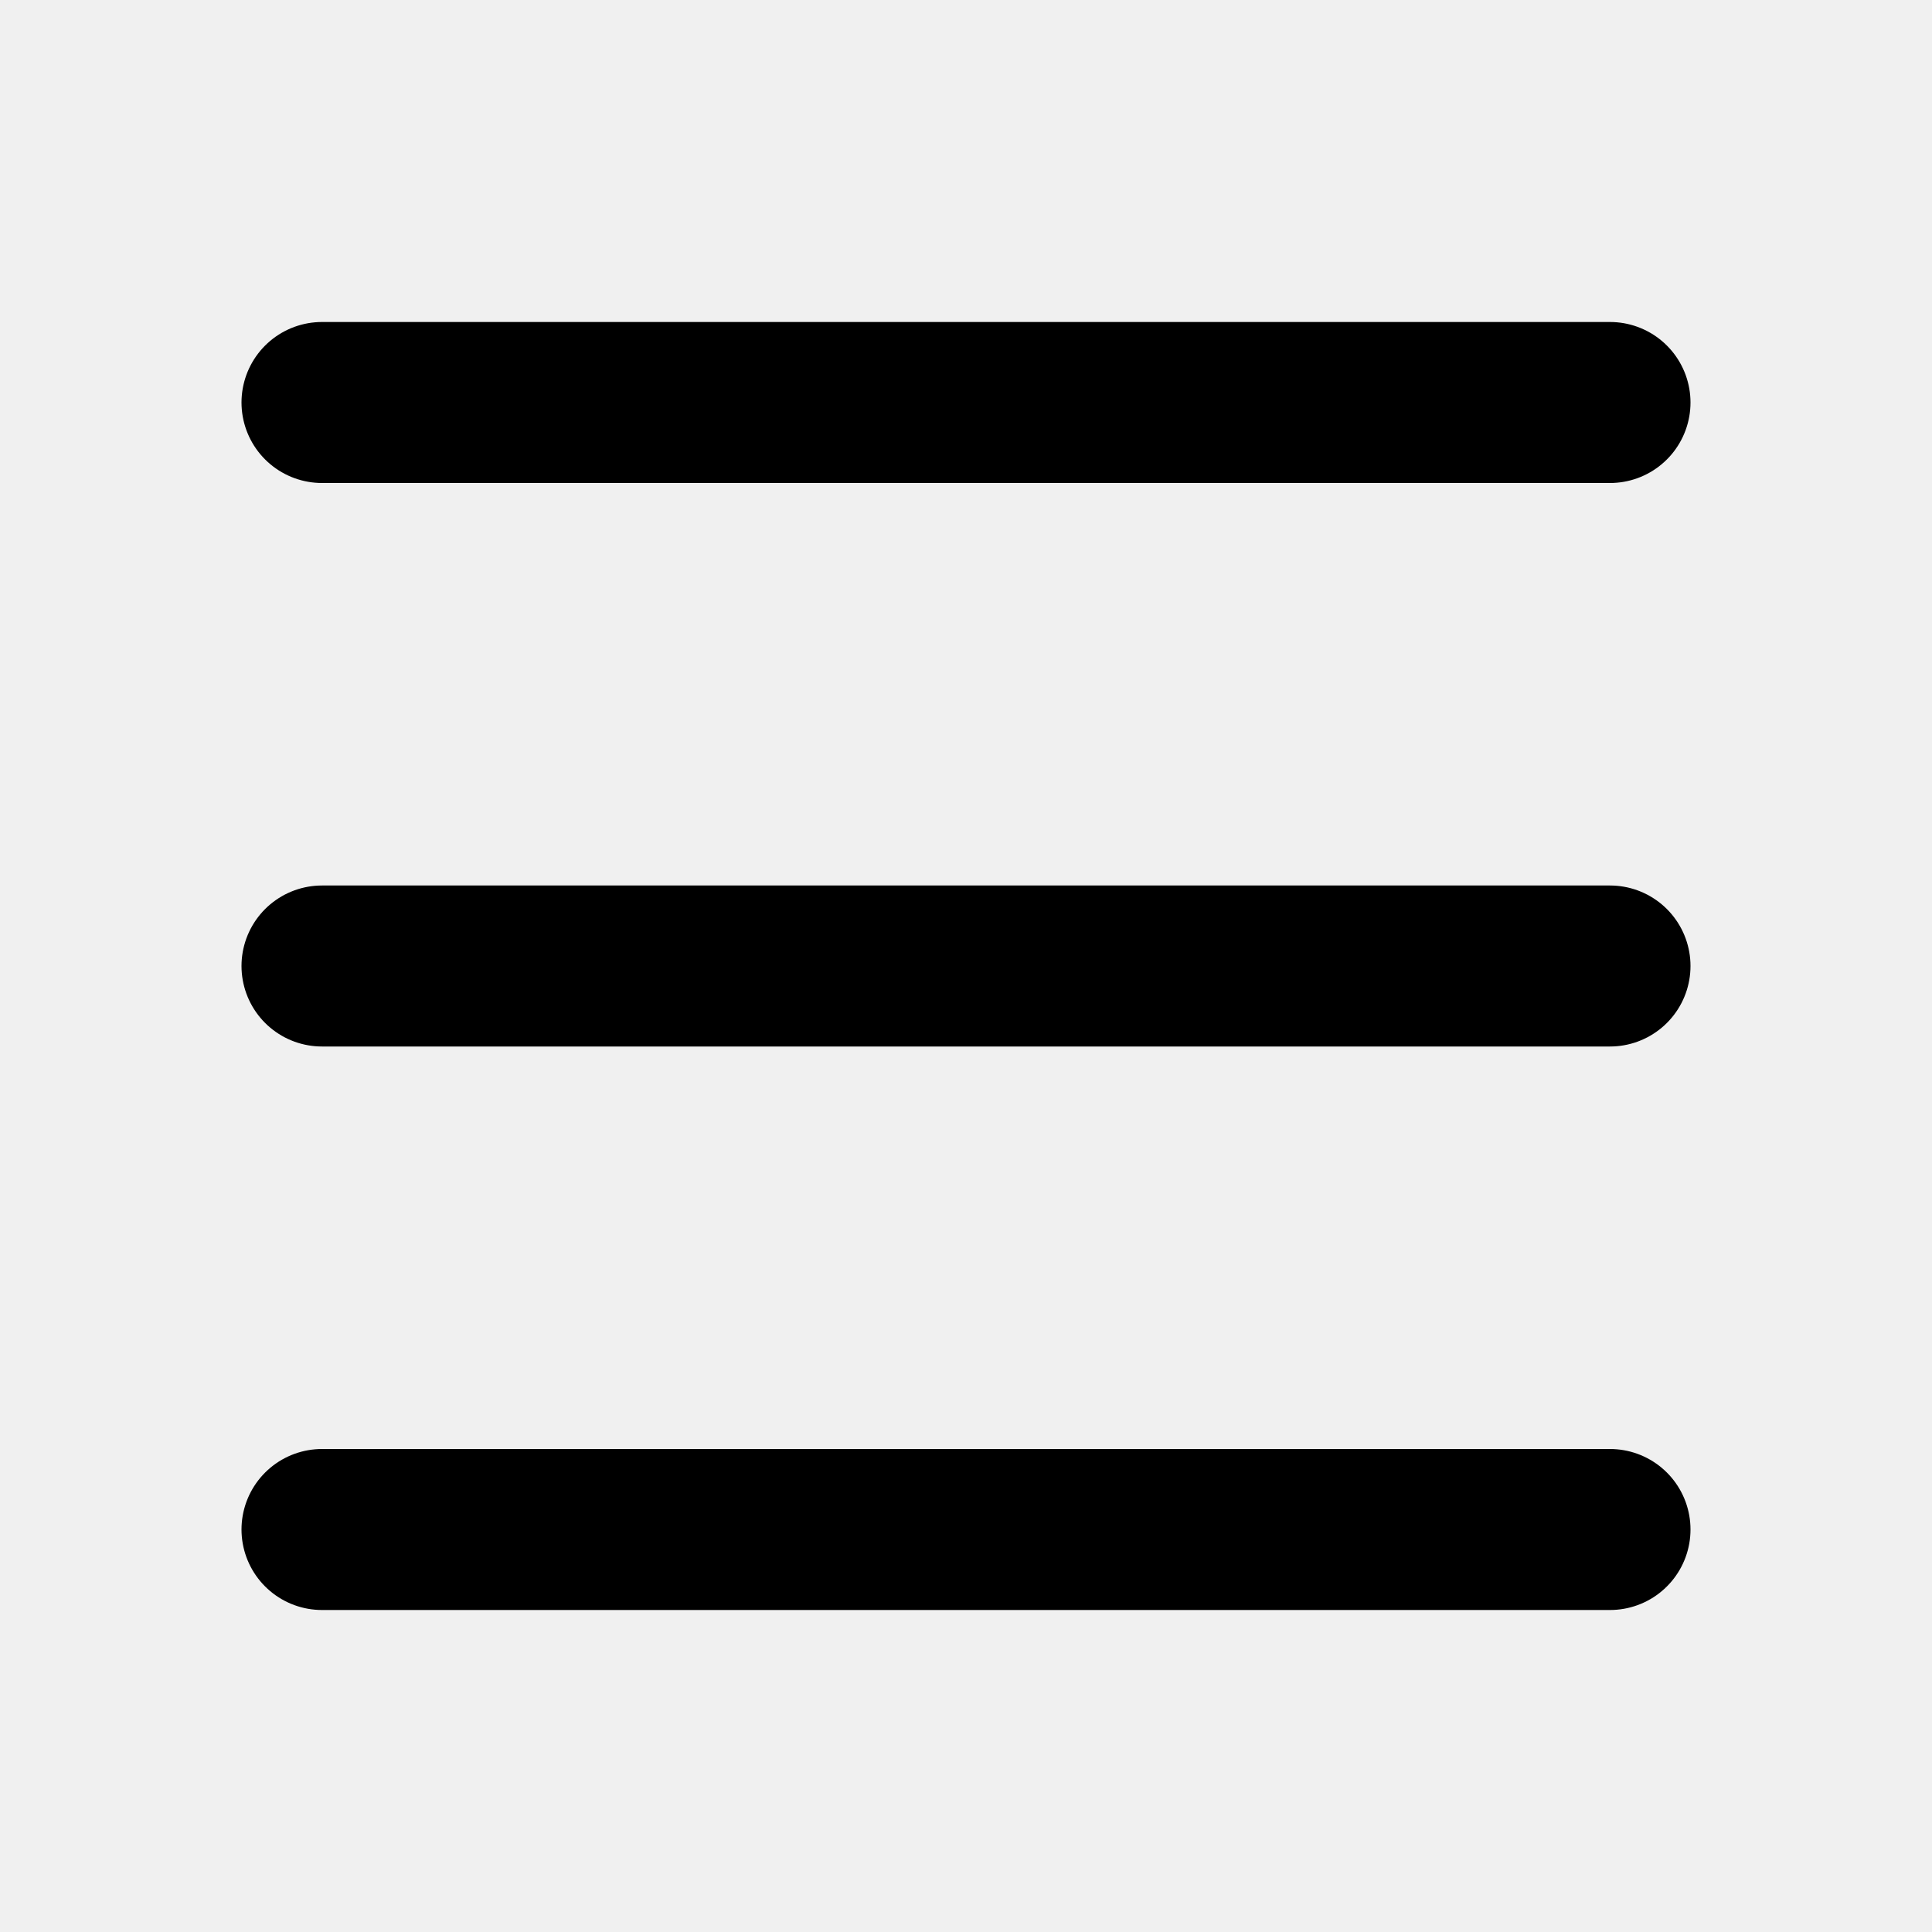
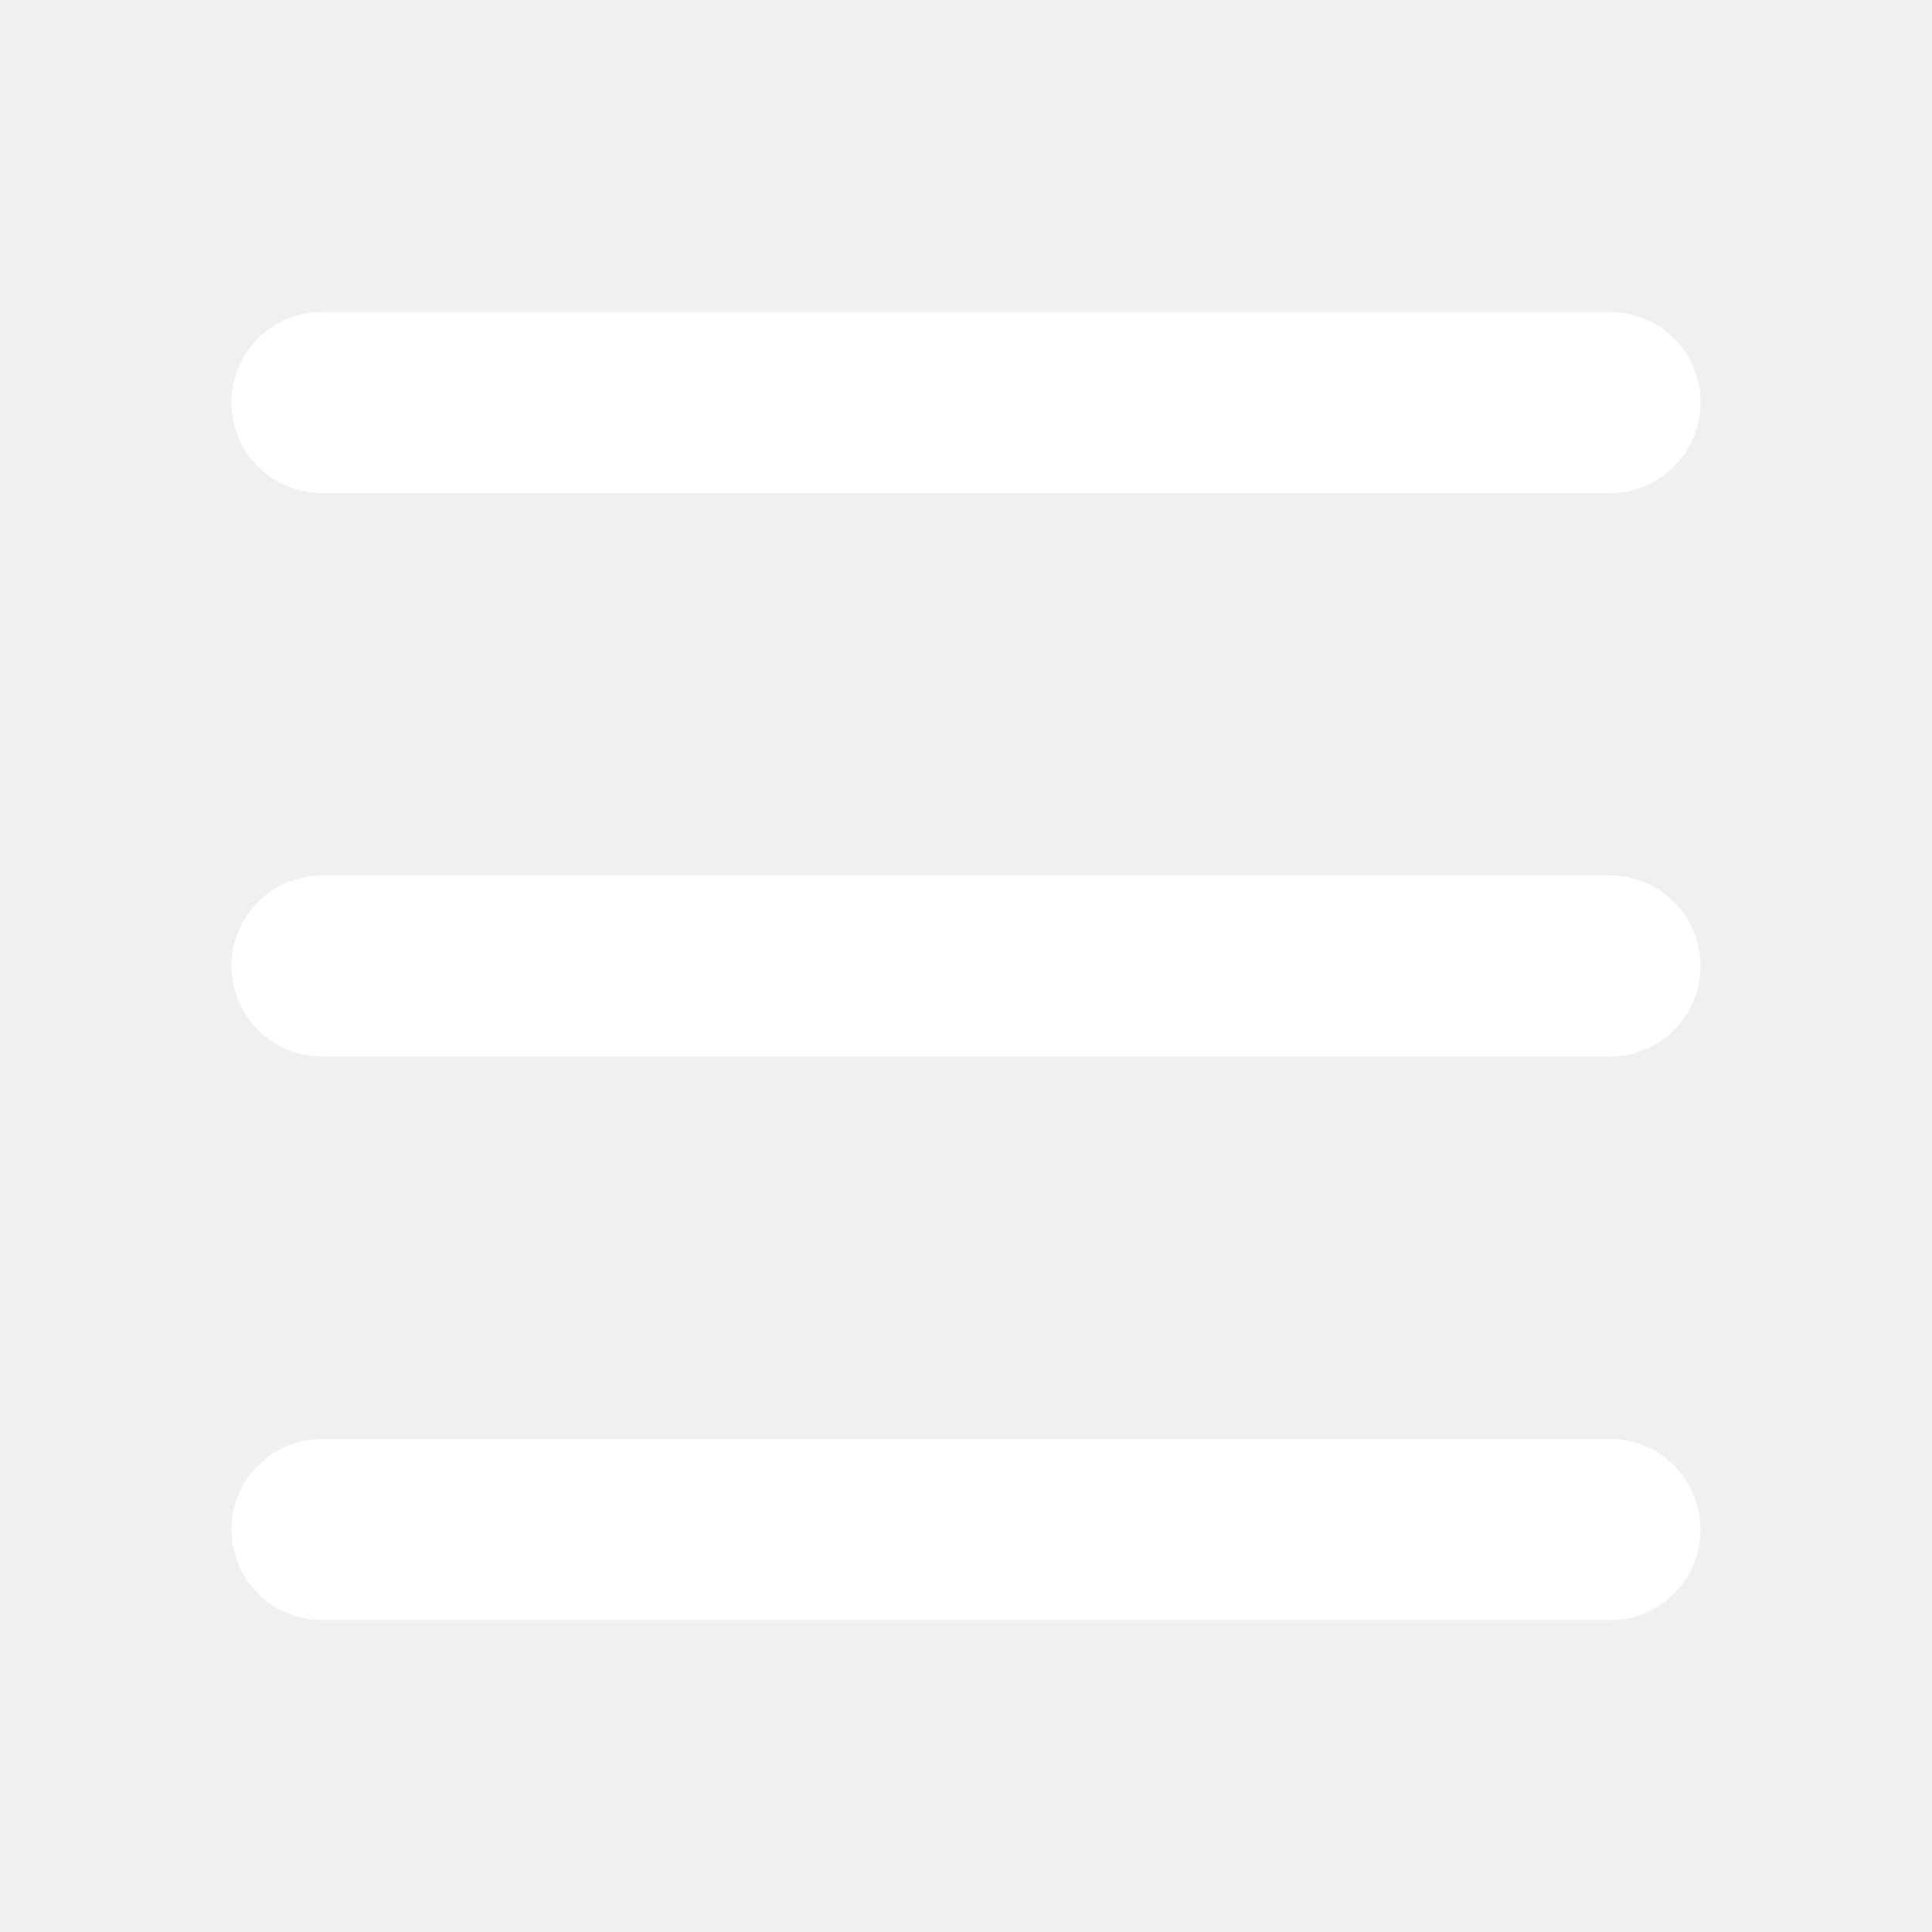
- <svg xmlns="http://www.w3.org/2000/svg" width="24" height="24" viewBox="0 0 24 24" fill="none" stroke="currentColor" stroke-width="2" stroke-linecap="round" stroke-linejoin="round" class="lucide lucide-menu-icon lucide-menu">
+ <svg xmlns="http://www.w3.org/2000/svg" width="40" height="40" viewBox="0 0 24 24" fill="none" stroke="white" stroke-width="2.25" stroke-linecap="round" stroke-linejoin="round" class="lucide lucide-menu-icon lucide-menu">
  <path d="M4 5h16" />
  <path d="M4 12h16" />
  <path d="M4 19h16" />
</svg>
